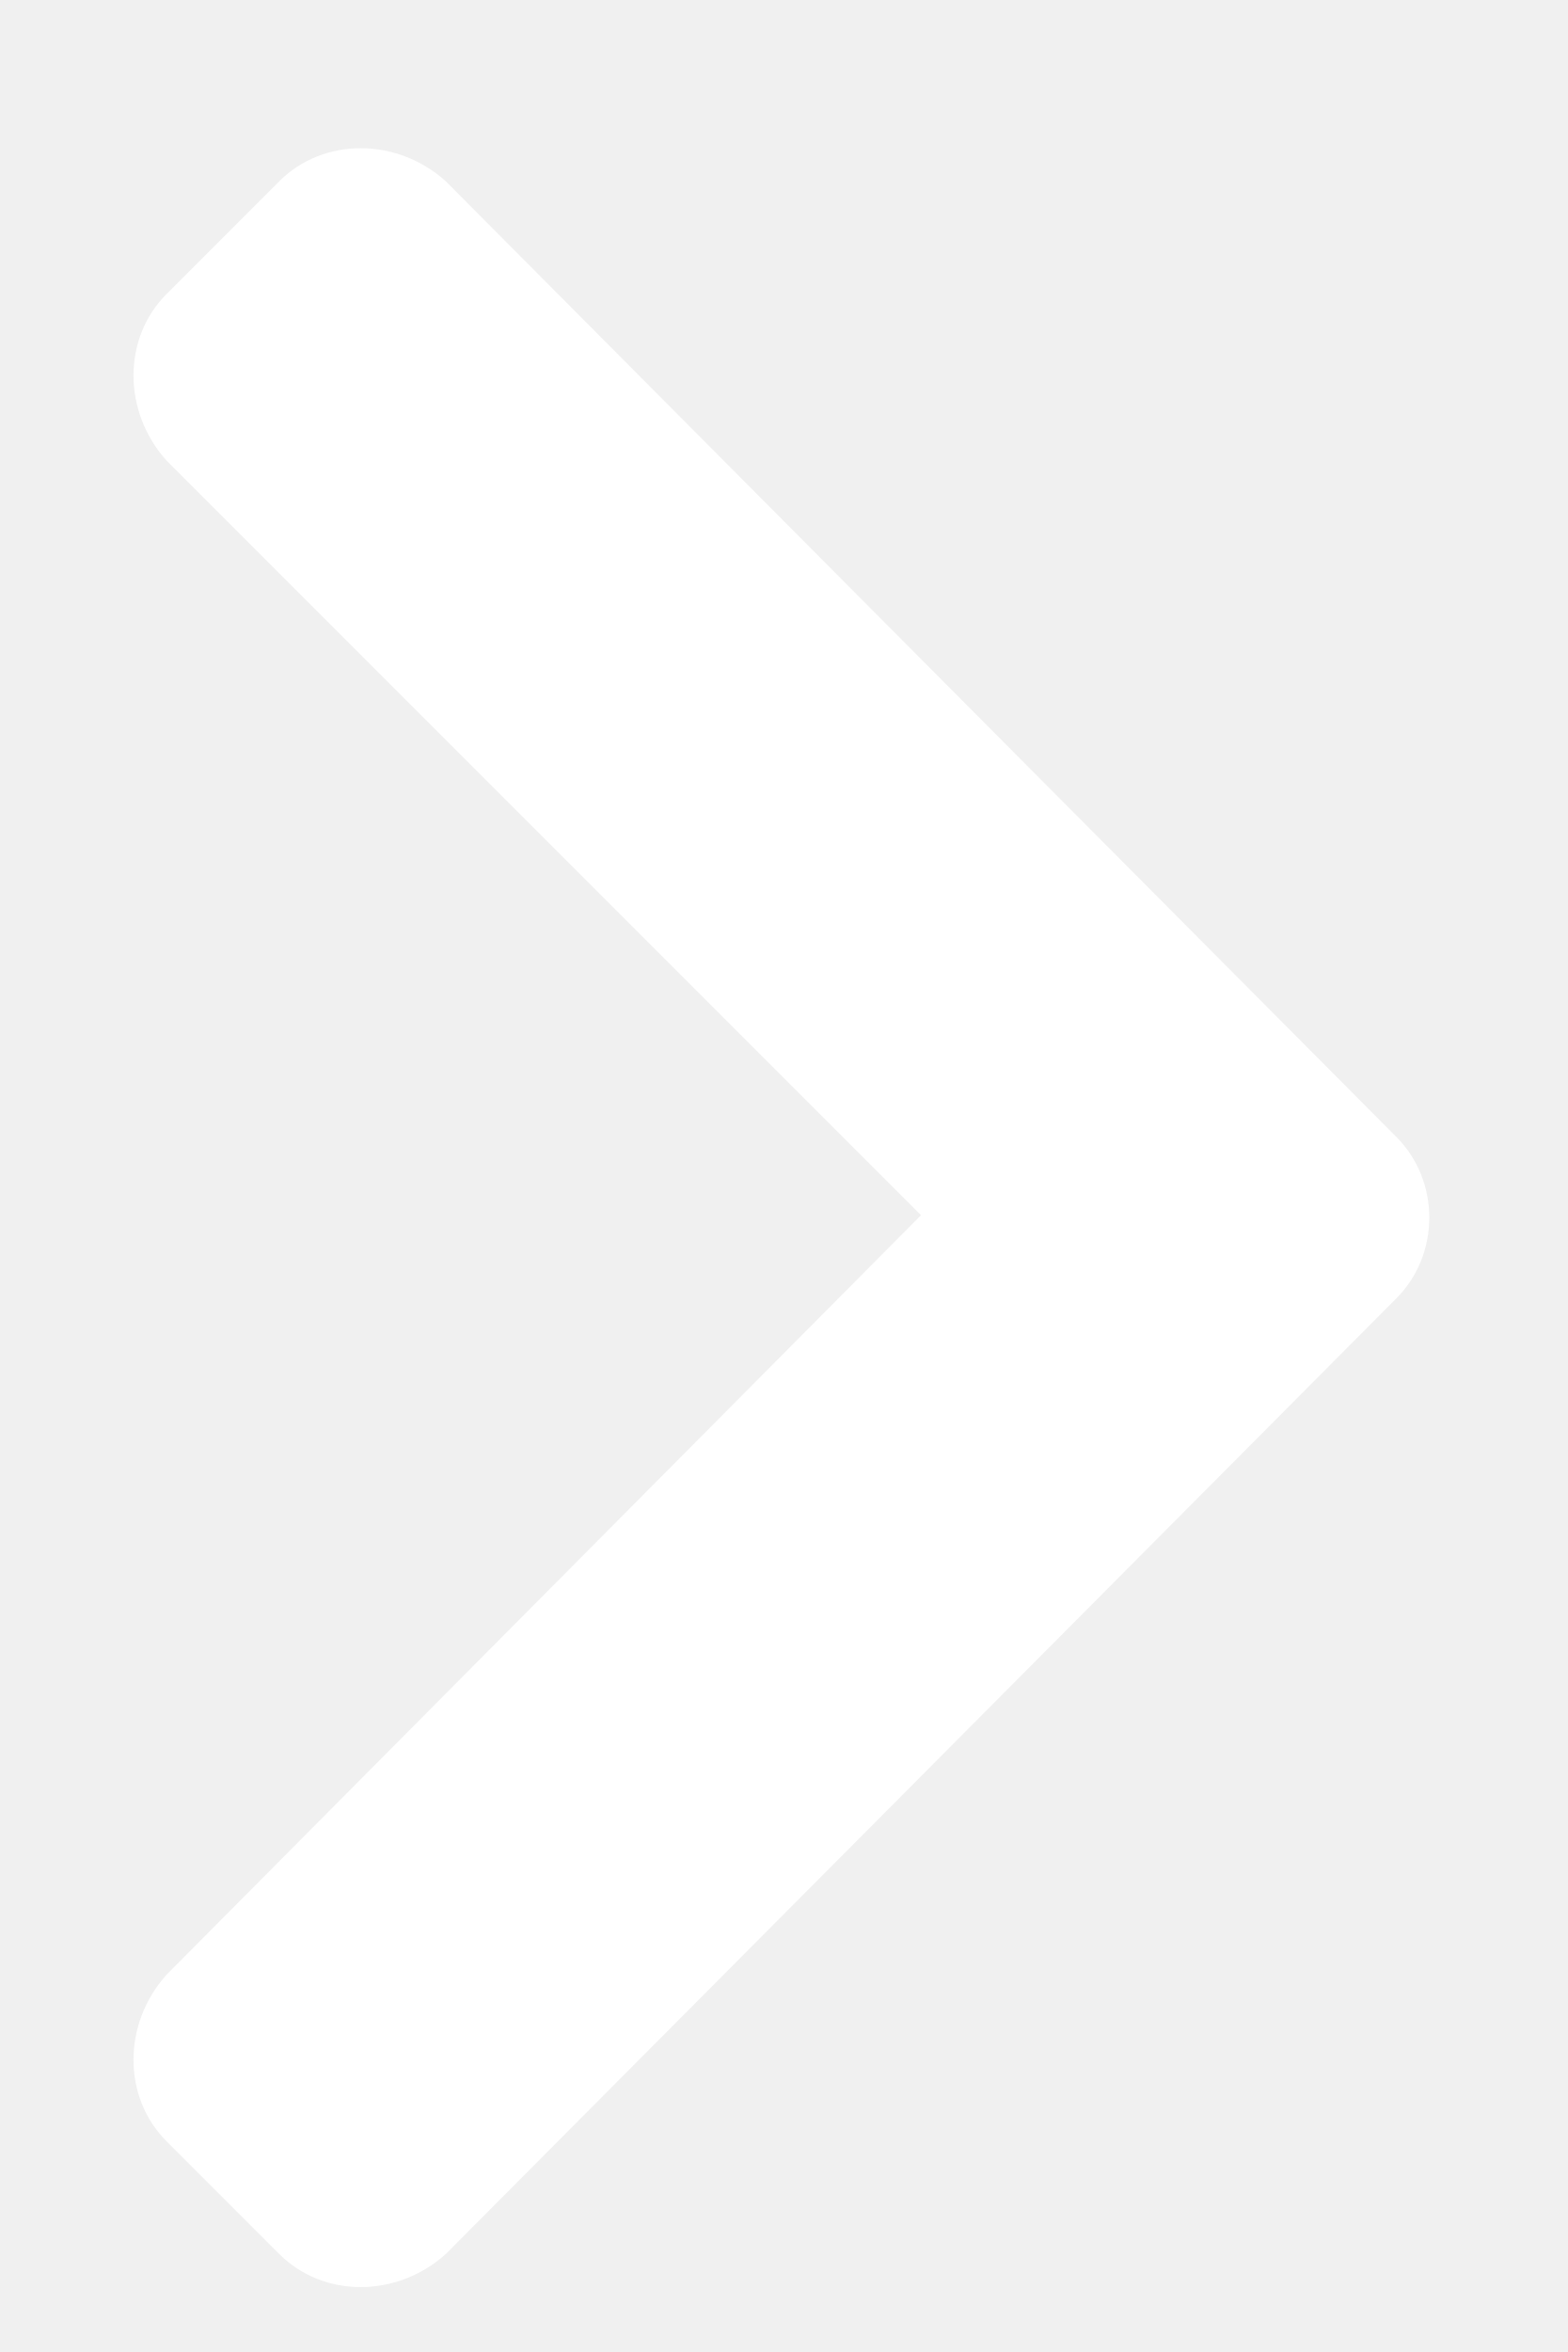
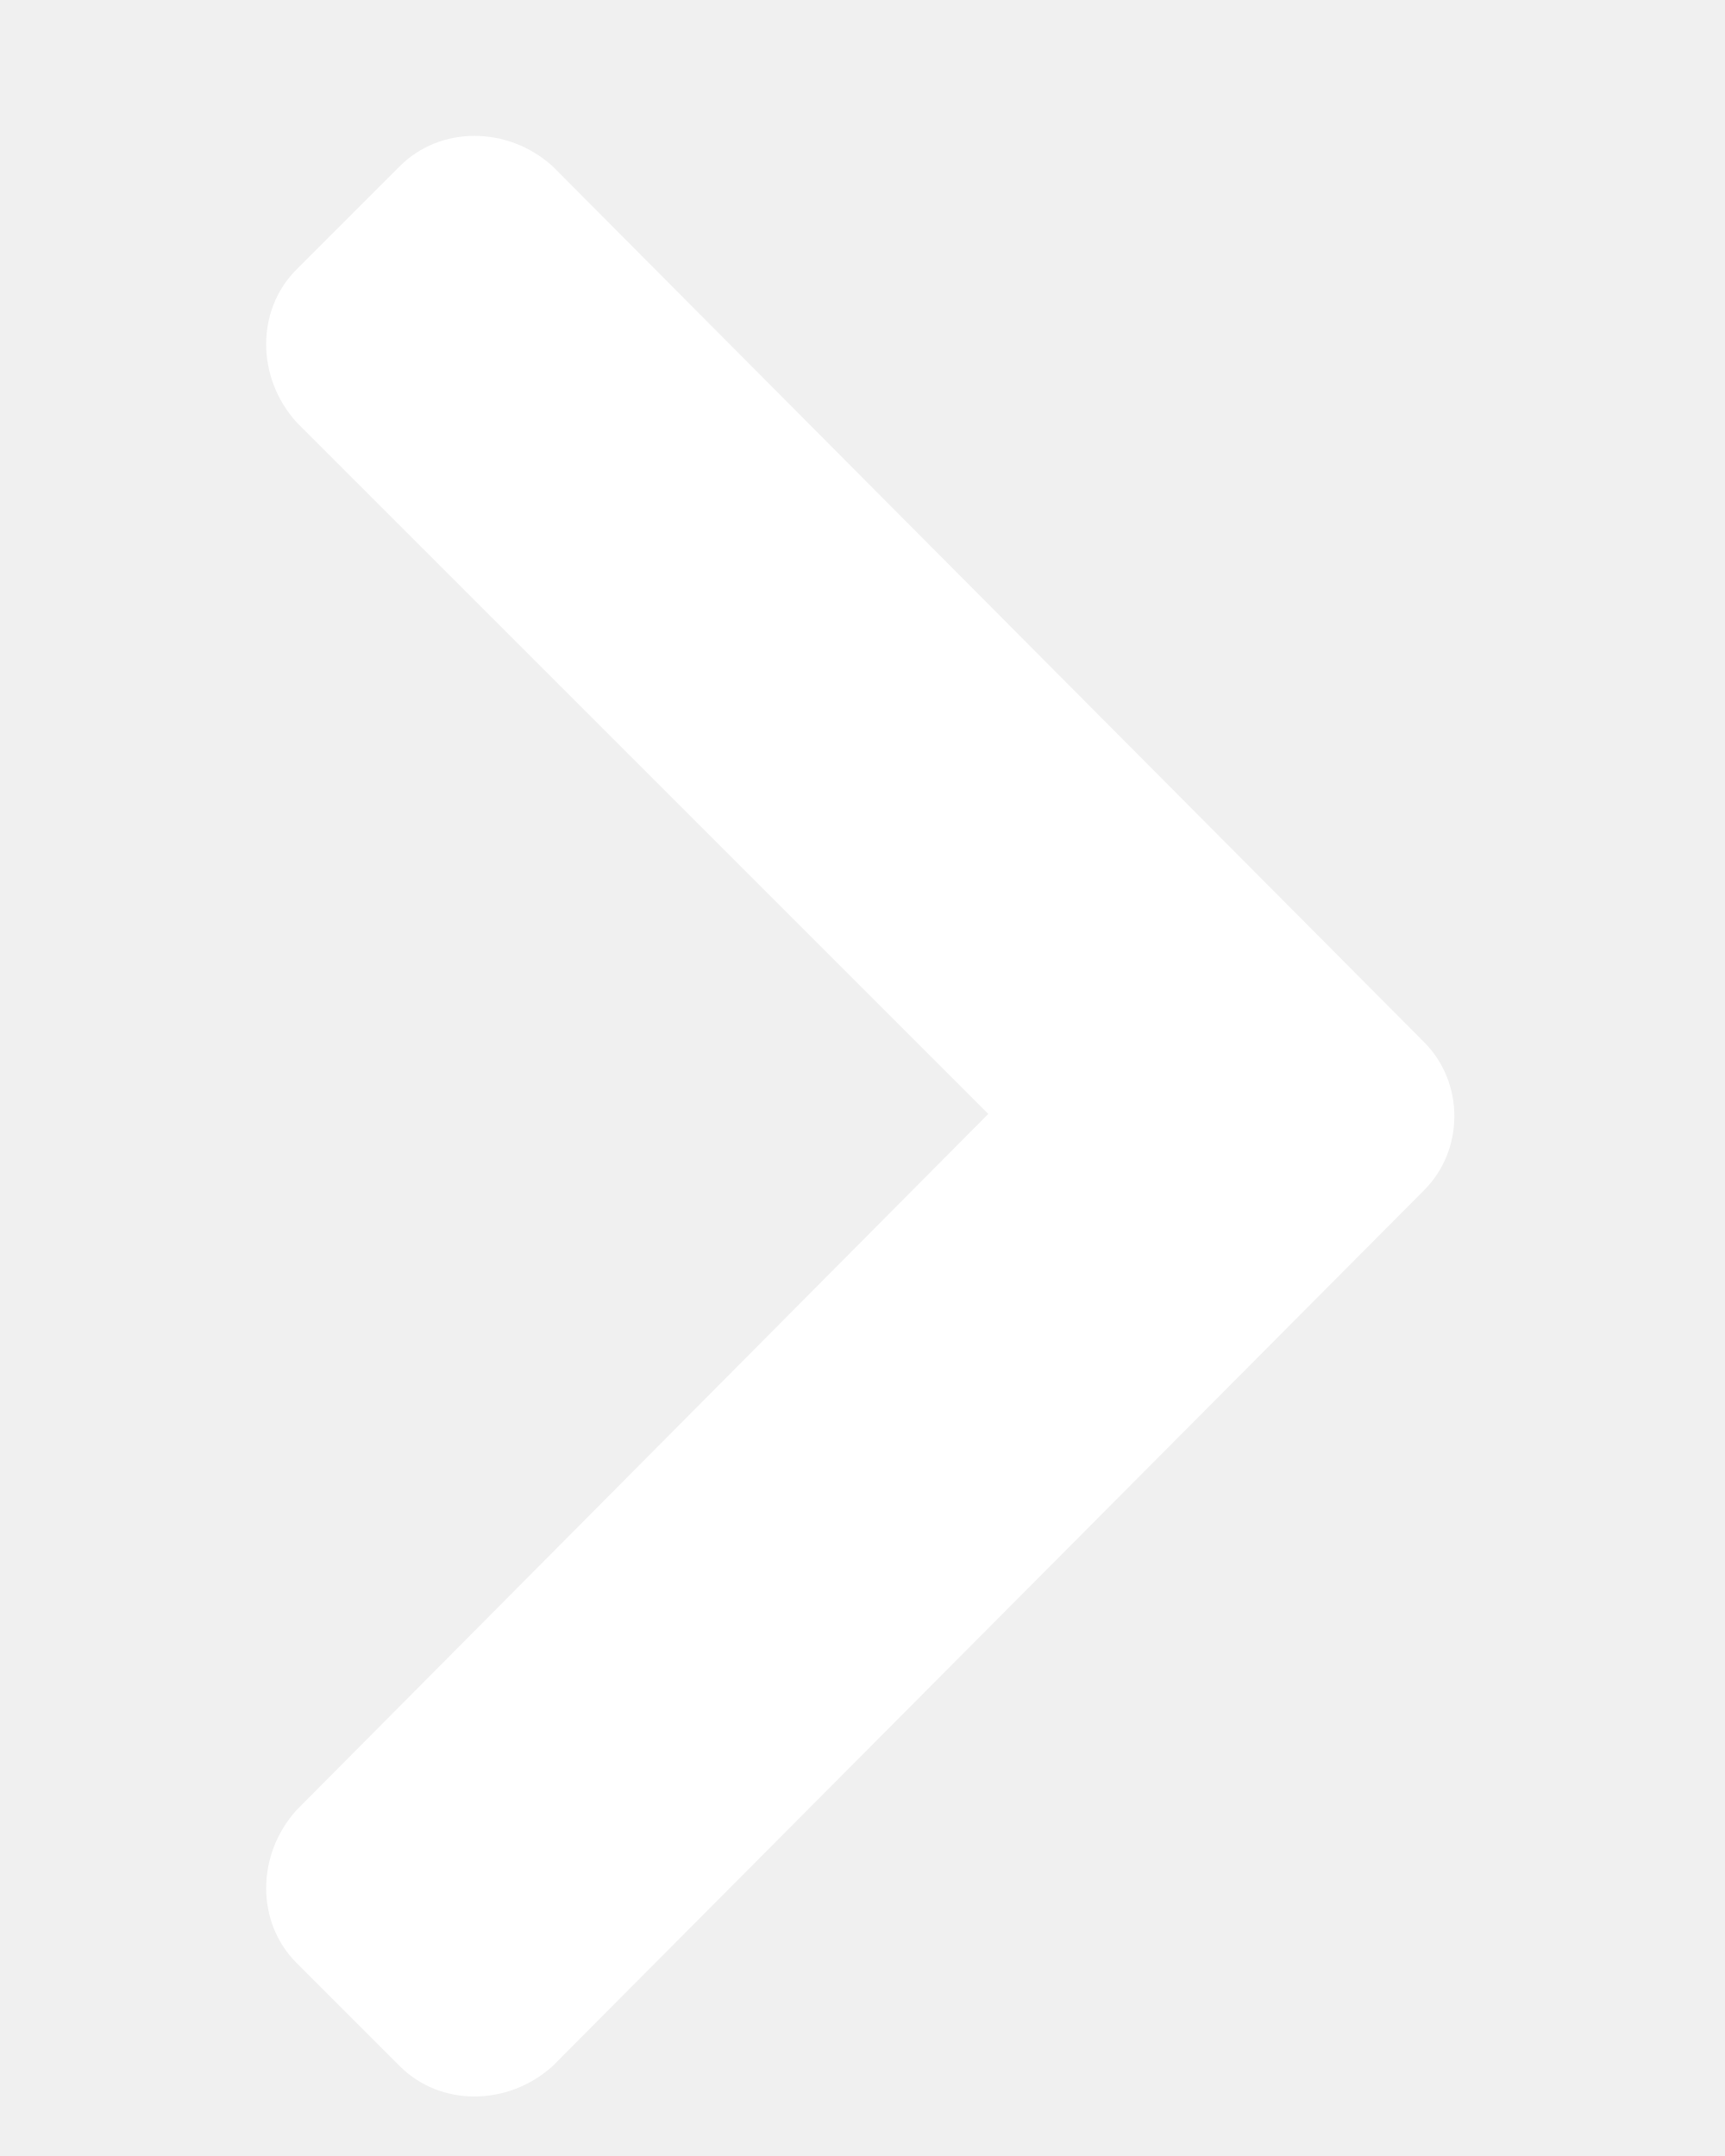
- <svg xmlns="http://www.w3.org/2000/svg" width="8" height="12" viewBox="0 0 8 12" fill="none">
+ <svg xmlns="http://www.w3.org/2000/svg" width="8" height="10" viewBox="0 0 8 12" fill="none">
  <path d="M7.125 6.625L2.275 11.5C2.025 11.725 1.65 11.725 1.425 11.5L0.85 10.925C0.625 10.7 0.625 10.325 0.85 10.075L4.7 6.2L0.85 2.35C0.625 2.1 0.625 1.725 0.85 1.5L1.425 0.925C1.65 0.7 2.025 0.7 2.275 0.925L7.125 5.8C7.35 6.025 7.35 6.4 7.125 6.625Z" fill="white" />
</svg>
